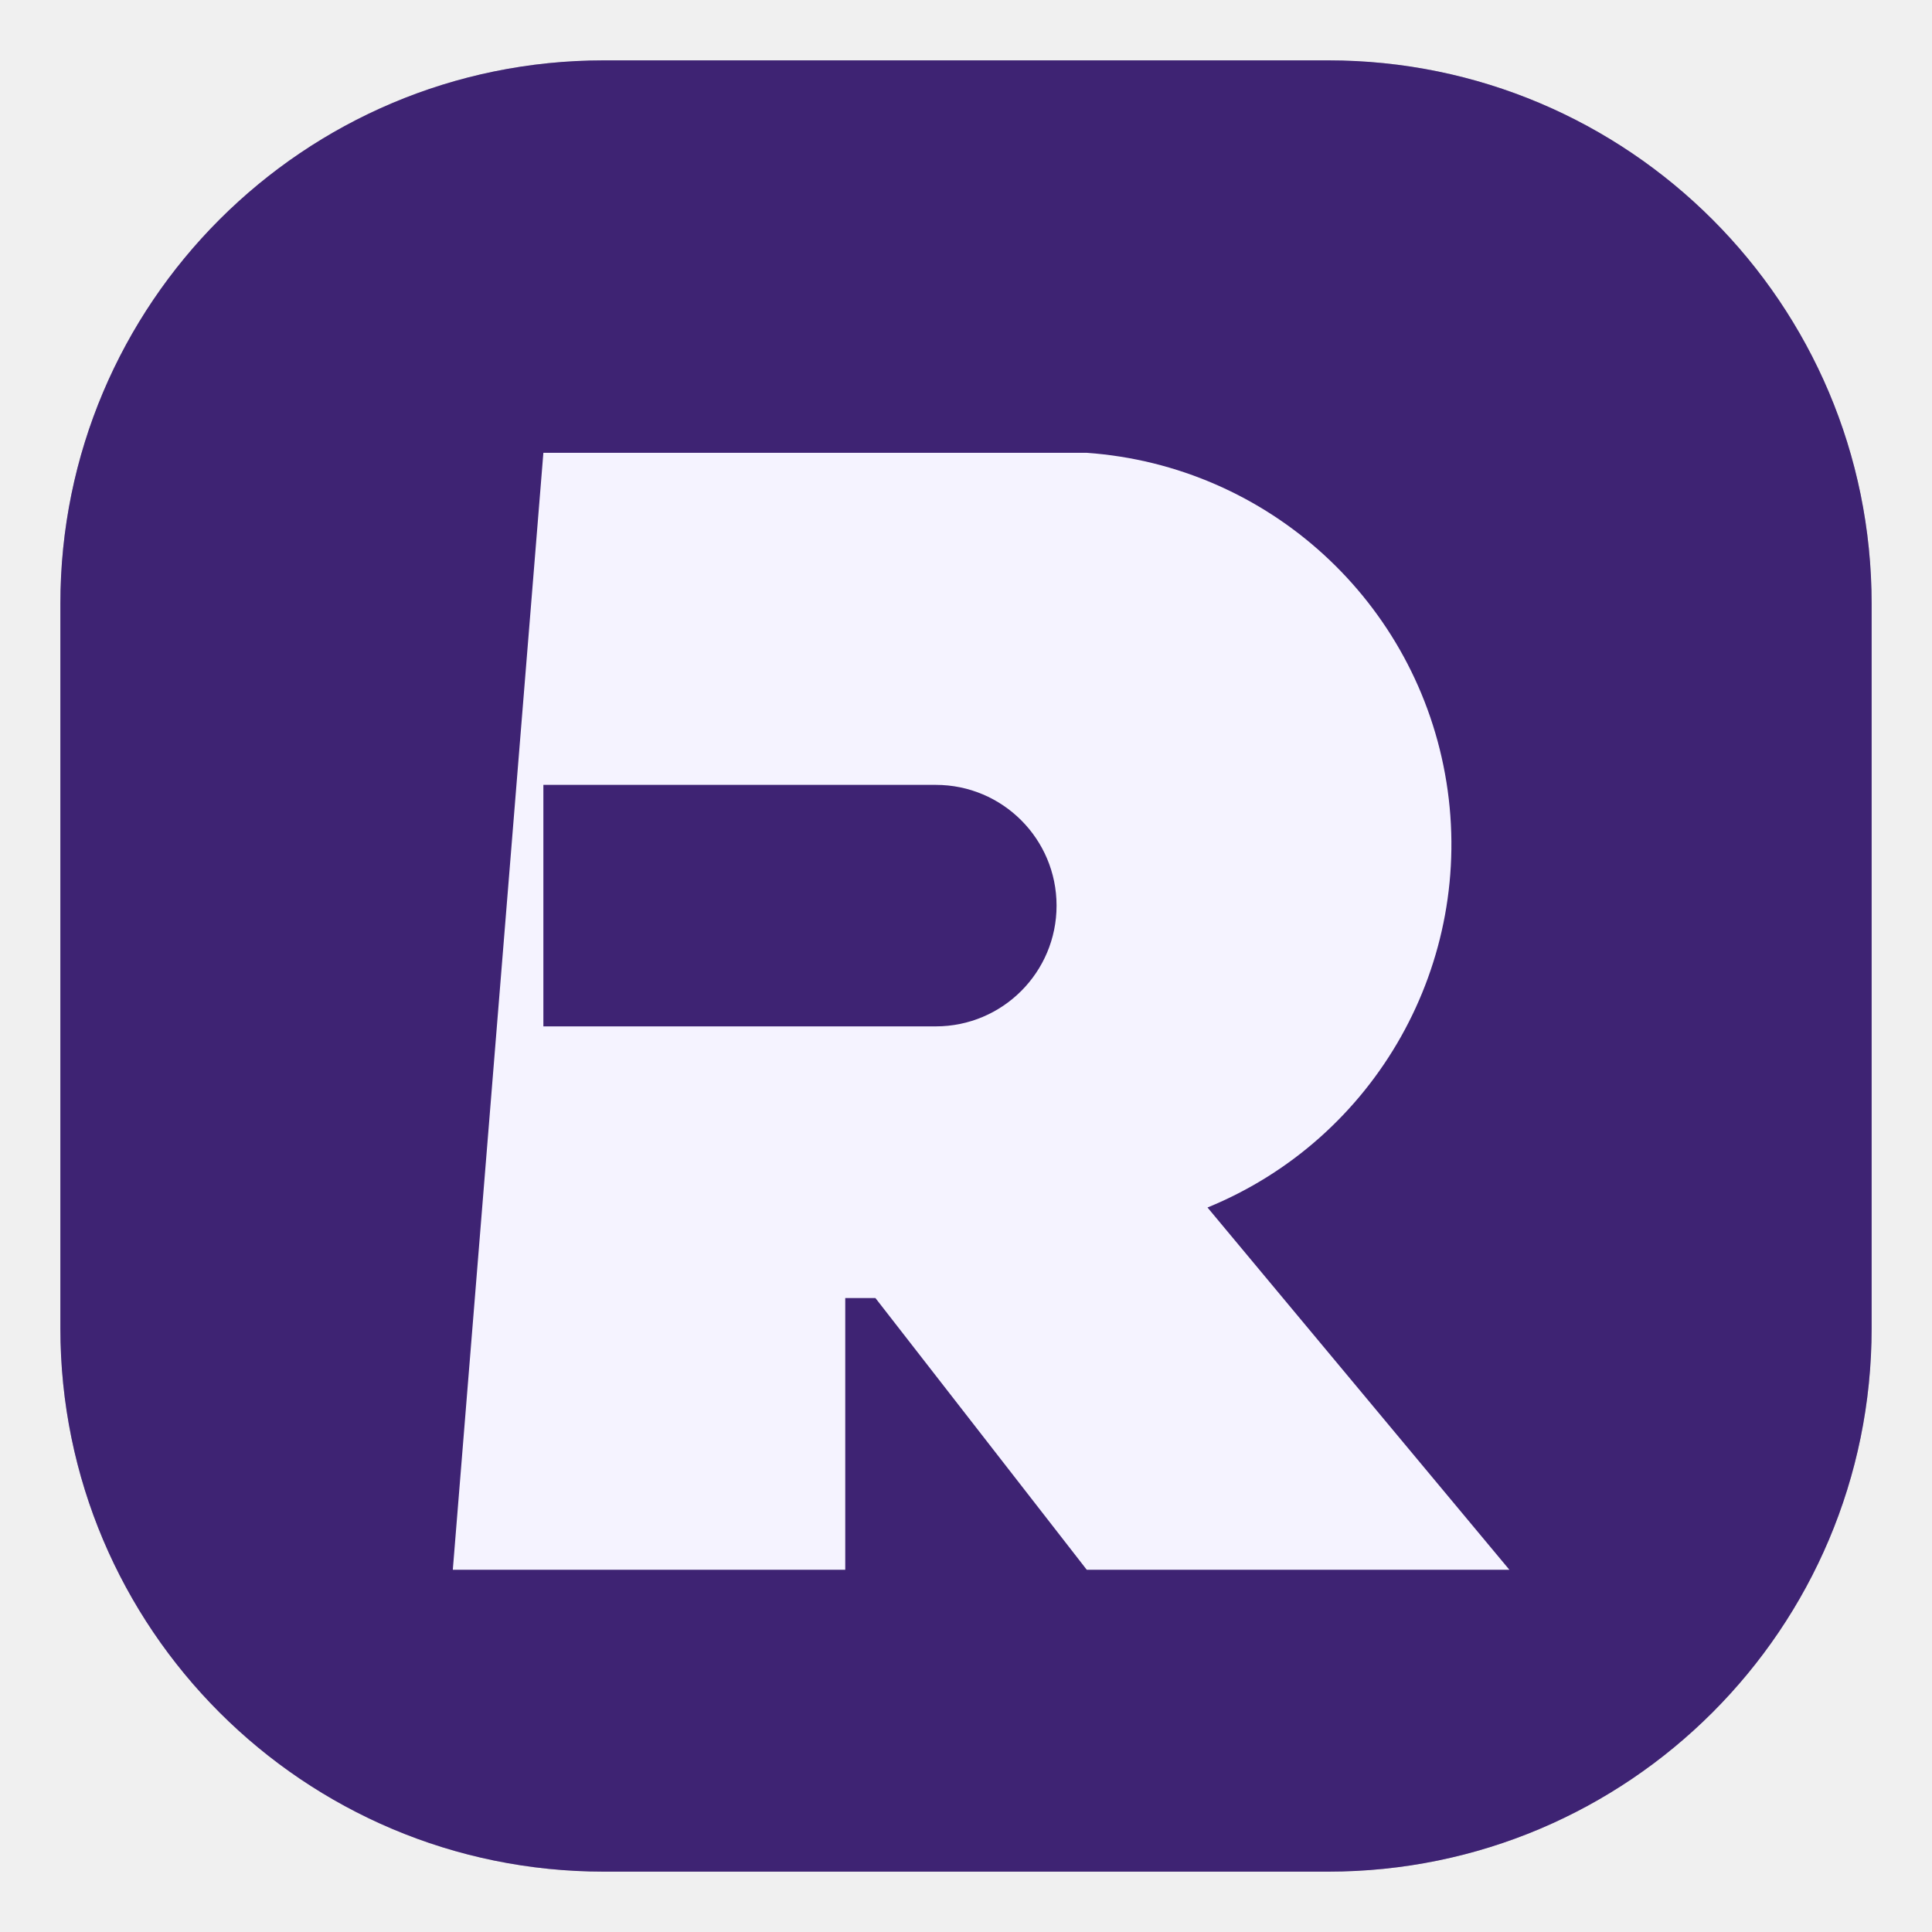
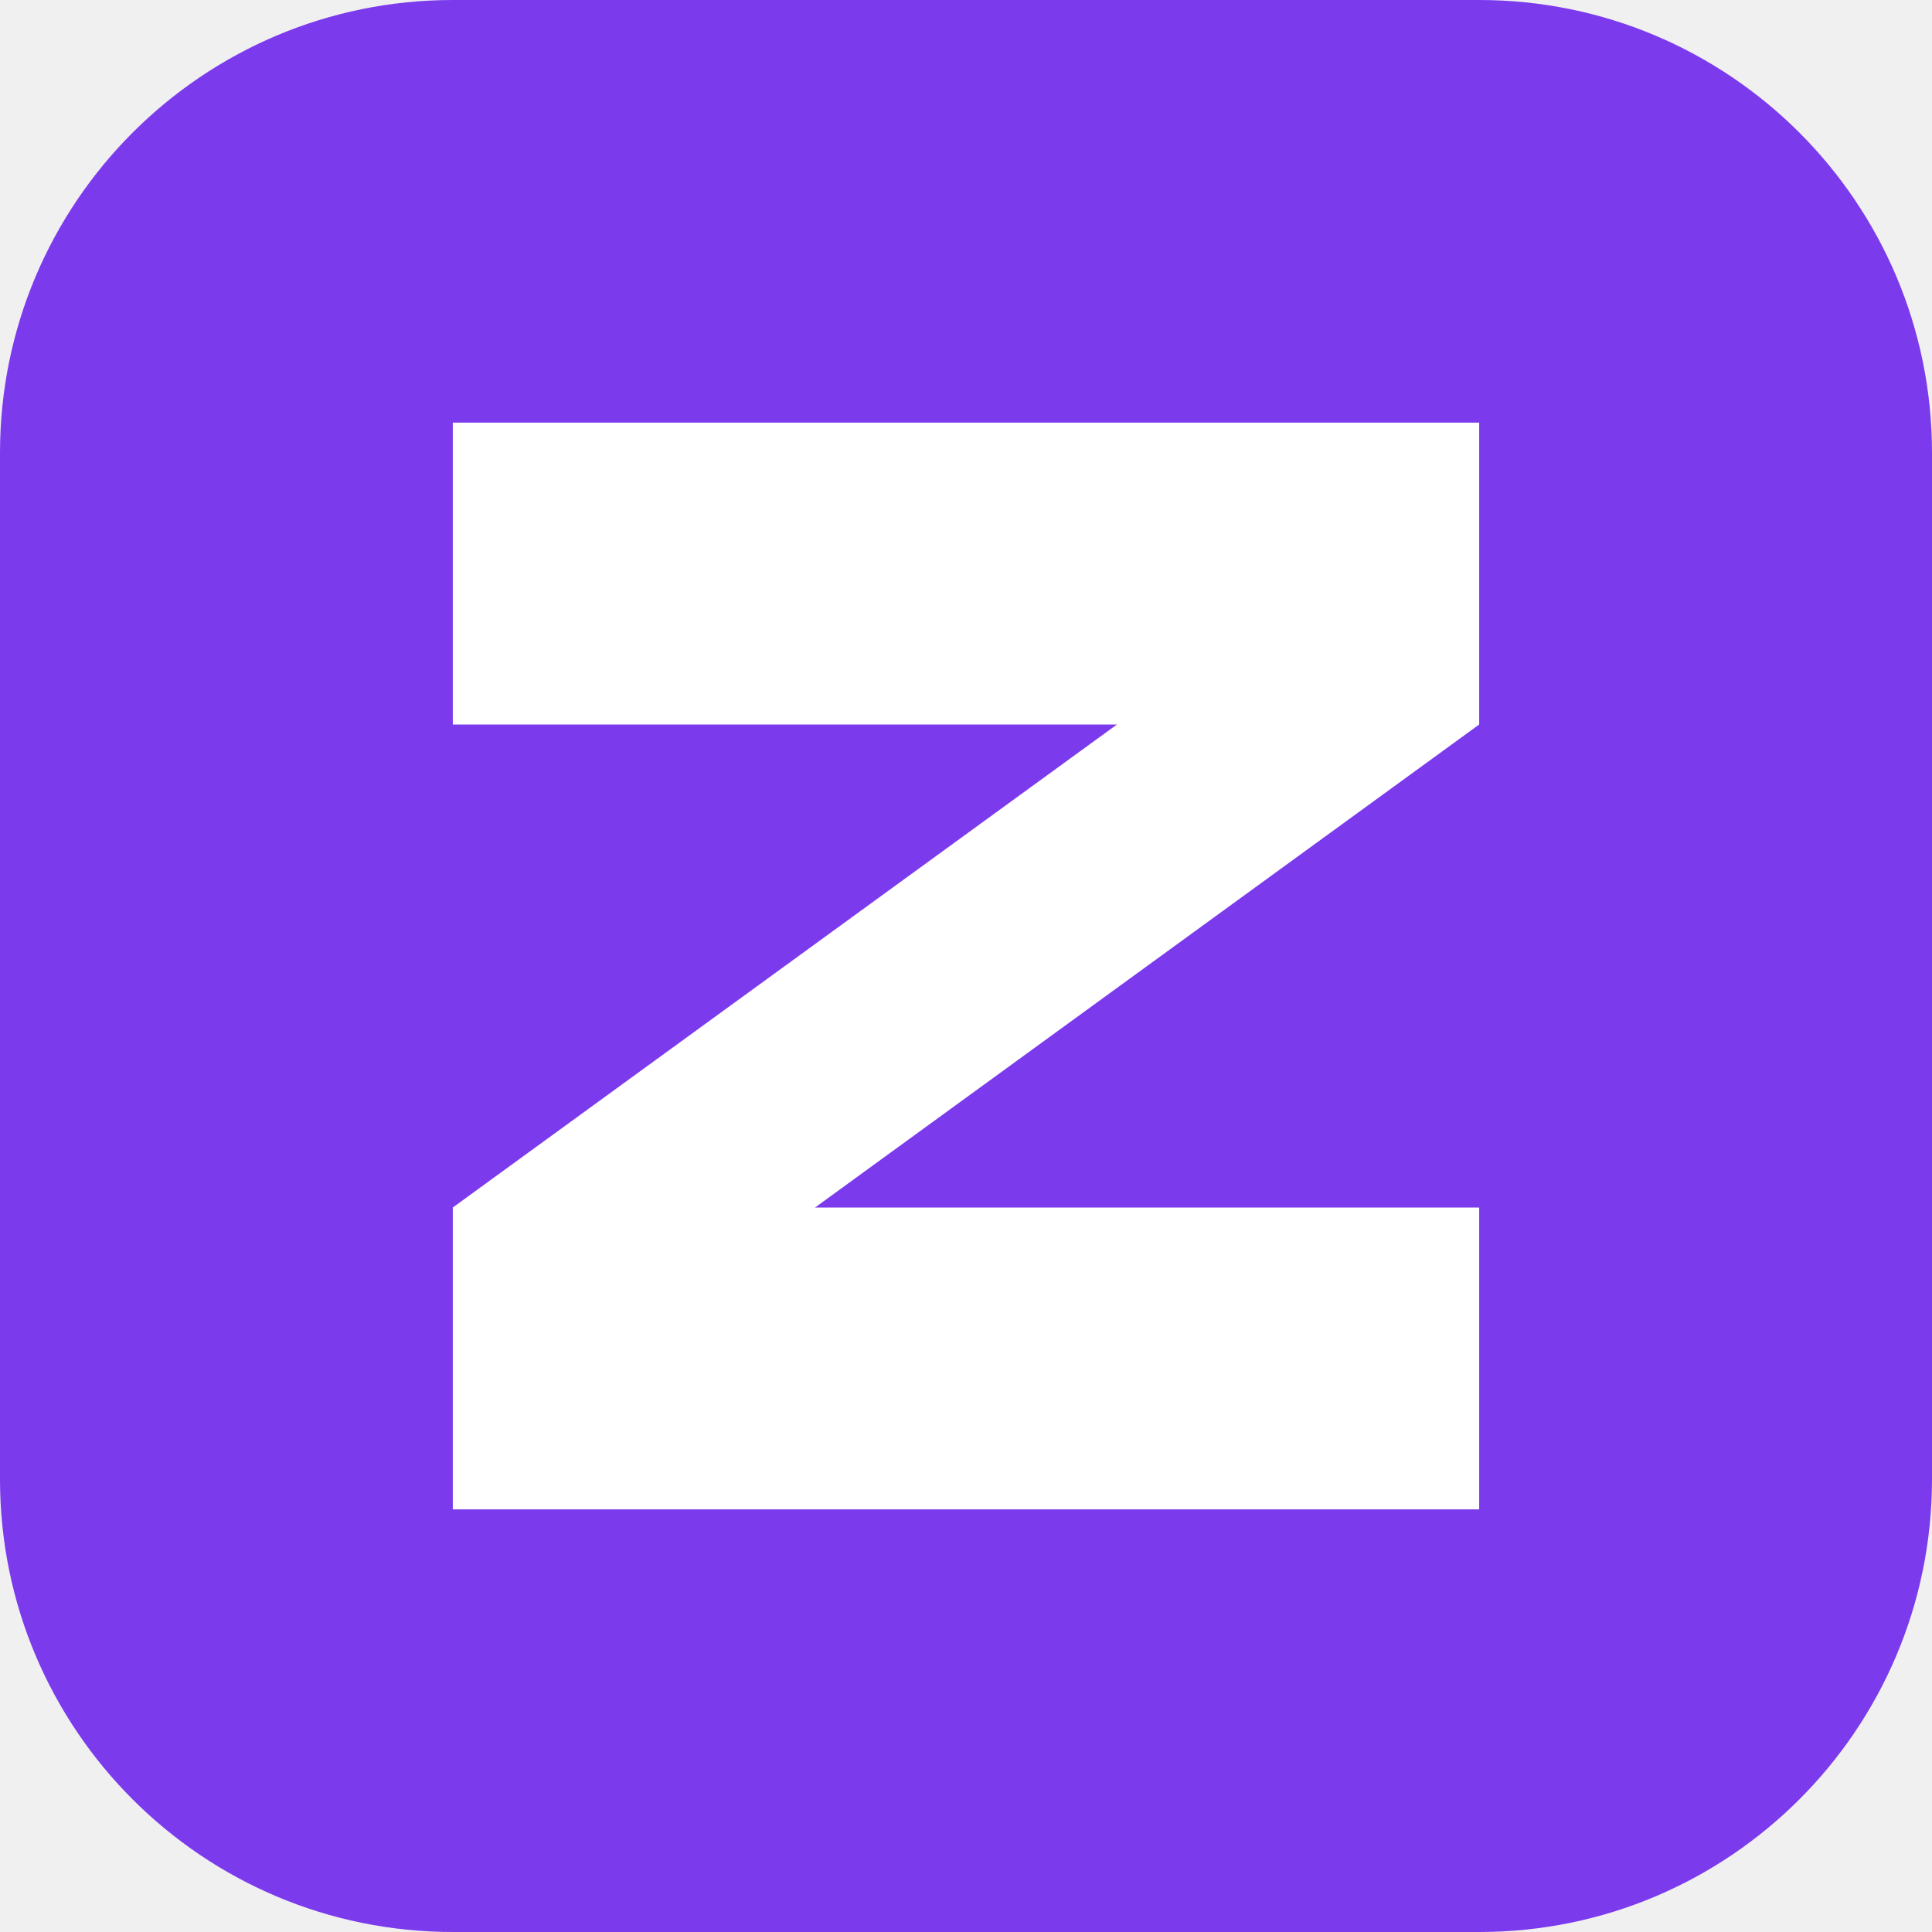
- <svg xmlns="http://www.w3.org/2000/svg" viewBox="0 0 64 64" role="img" aria-labelledby="rz-fav-title">
-   <rect x="2" y="2" width="60" height="60" rx="18" fill="#1E0B3B" />
-   <rect x="2" y="2" width="60" height="60" rx="18" fill="#8B5CF6" fill-opacity="0.30" />
-   <path fill="#F5F3FF" d="M18 15 h18 a13 13 0 0 1 4 25 l10 12 h-14 l-7-9 h-1 v9 h-13 z M31 26 h-13 v8 h13 a4 4 0 0 0 0-8 z" />
+ <svg xmlns="http://www.w3.org/2000/svg" viewBox="0 0 64 64" role="img" aria-labelledby="rz-t">
+   <rect width="64" height="64" rx="15" fill="#7c3aed" />
+   <path fill="#fff" d="M15 14 H49 V24 L27 40 H49 V50 H15 V40 L37 24 H15 Z" />
</svg>
